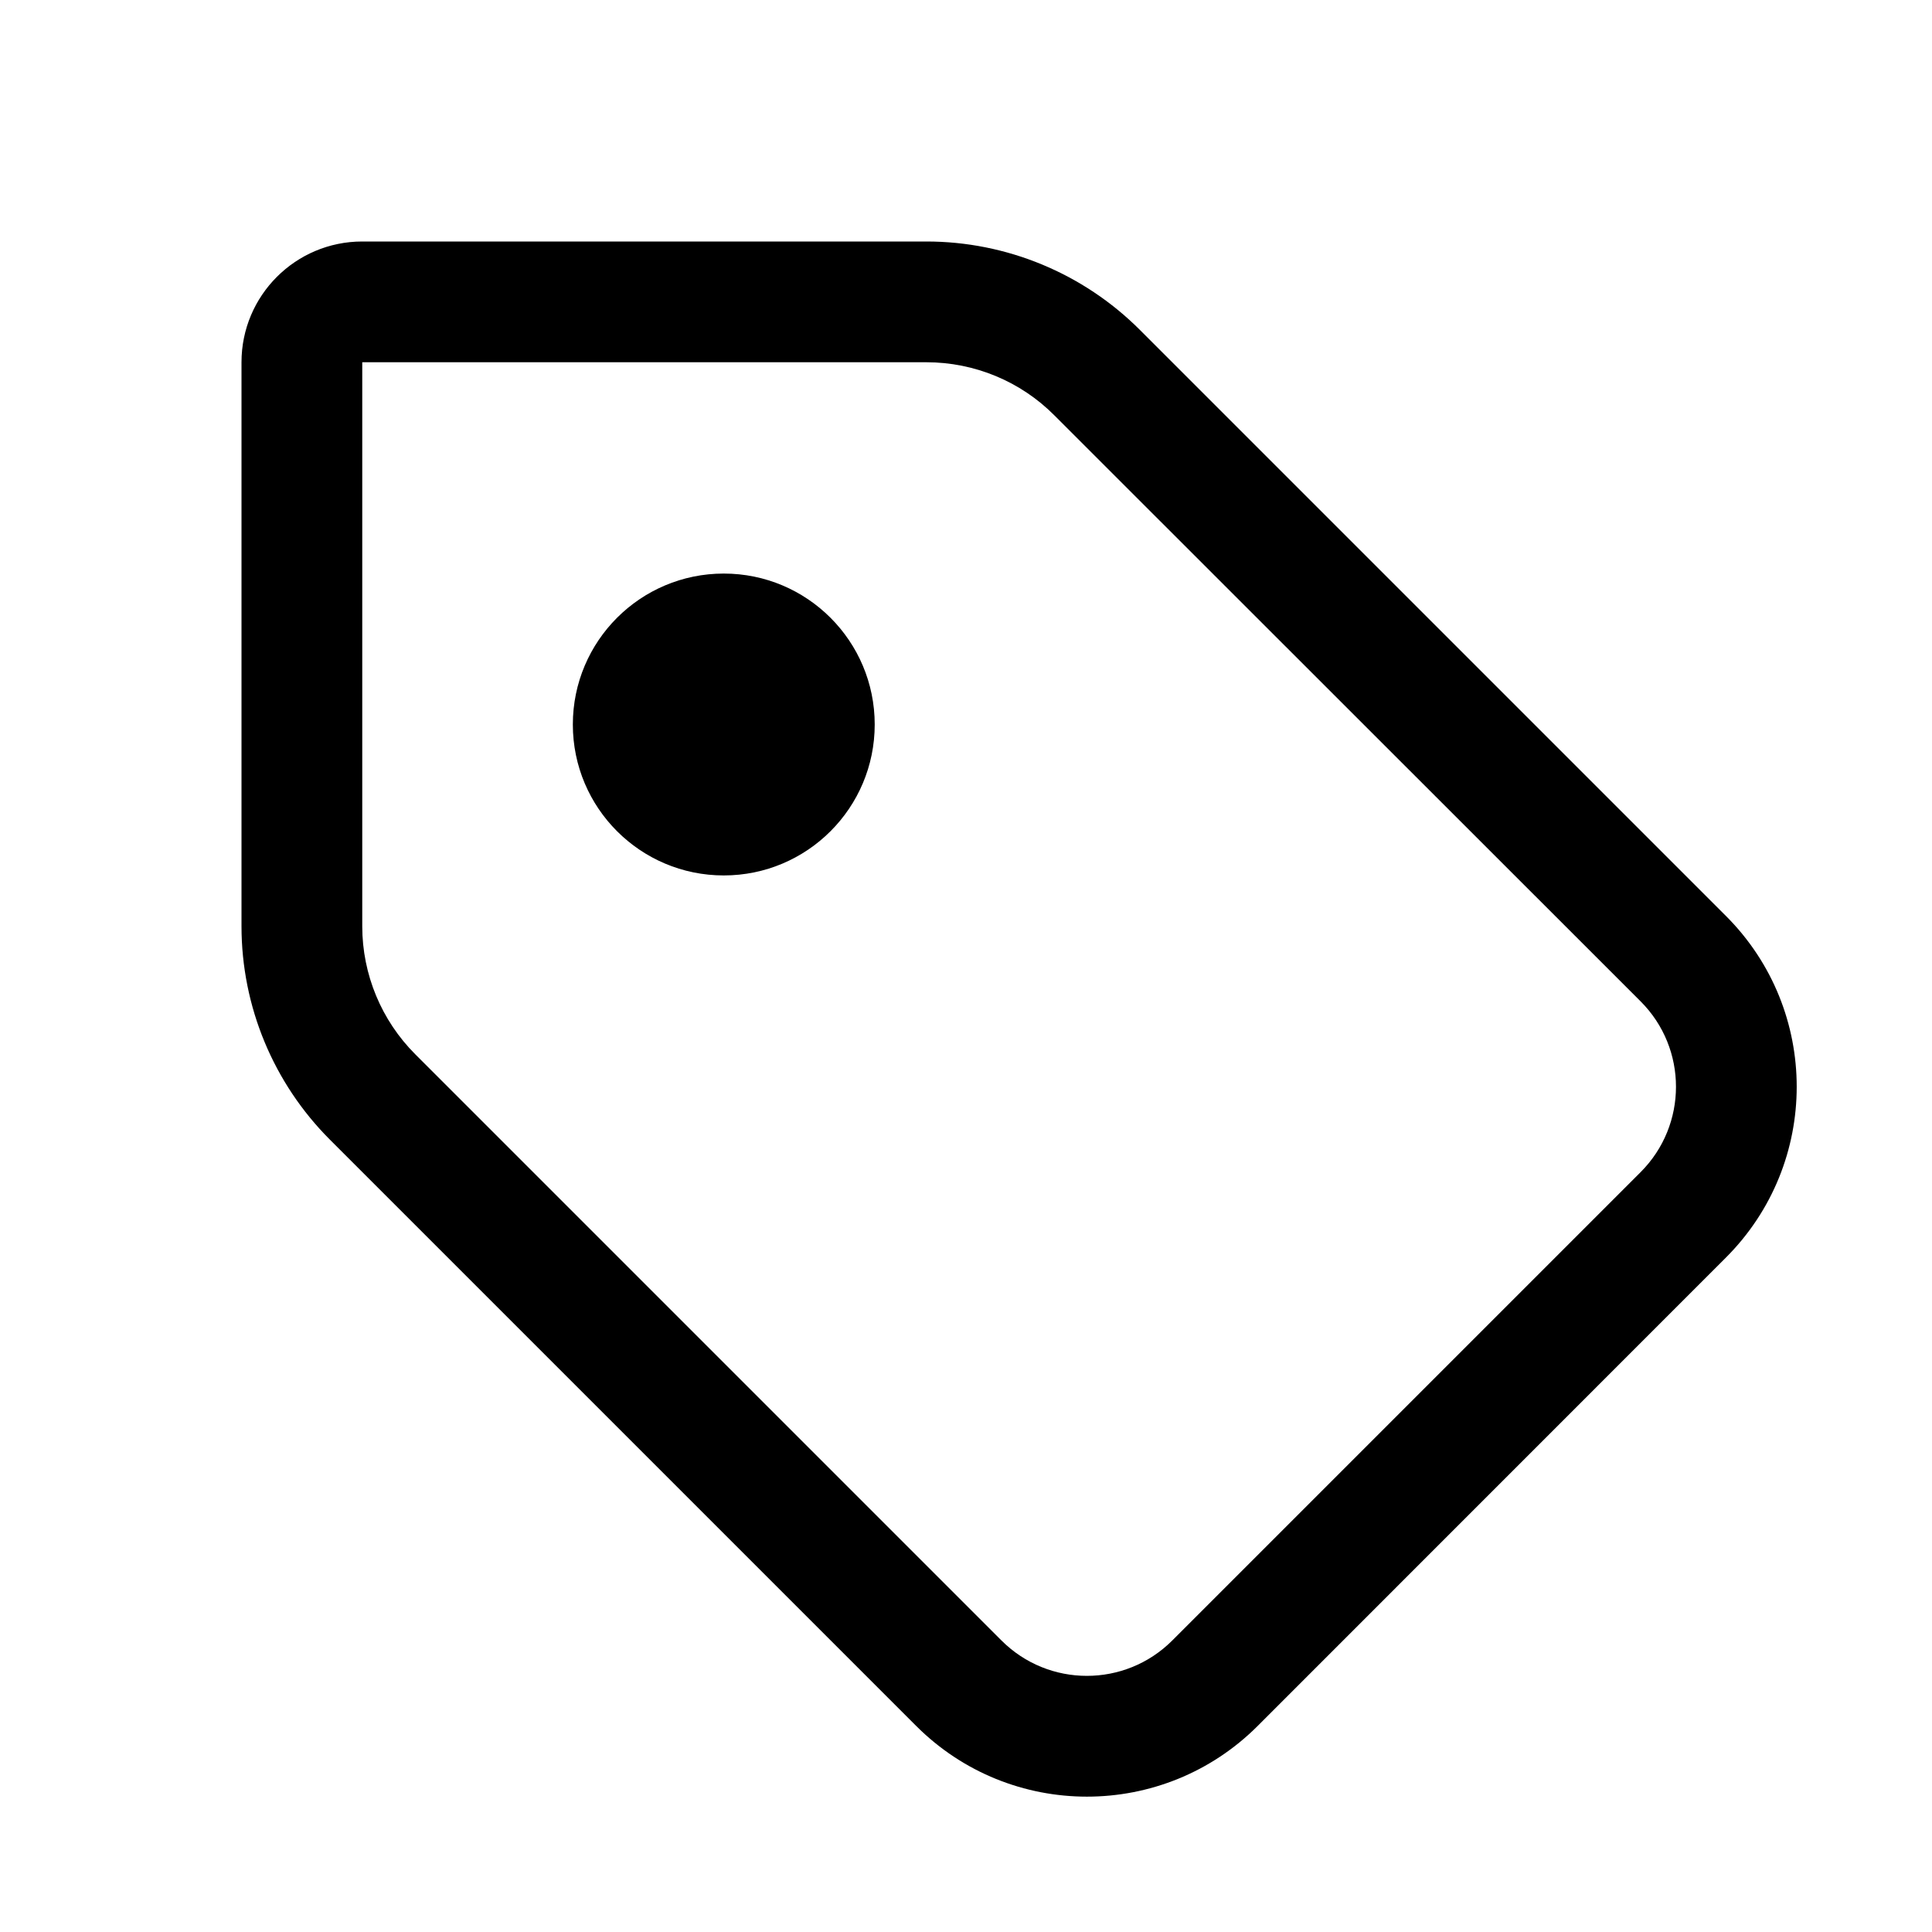
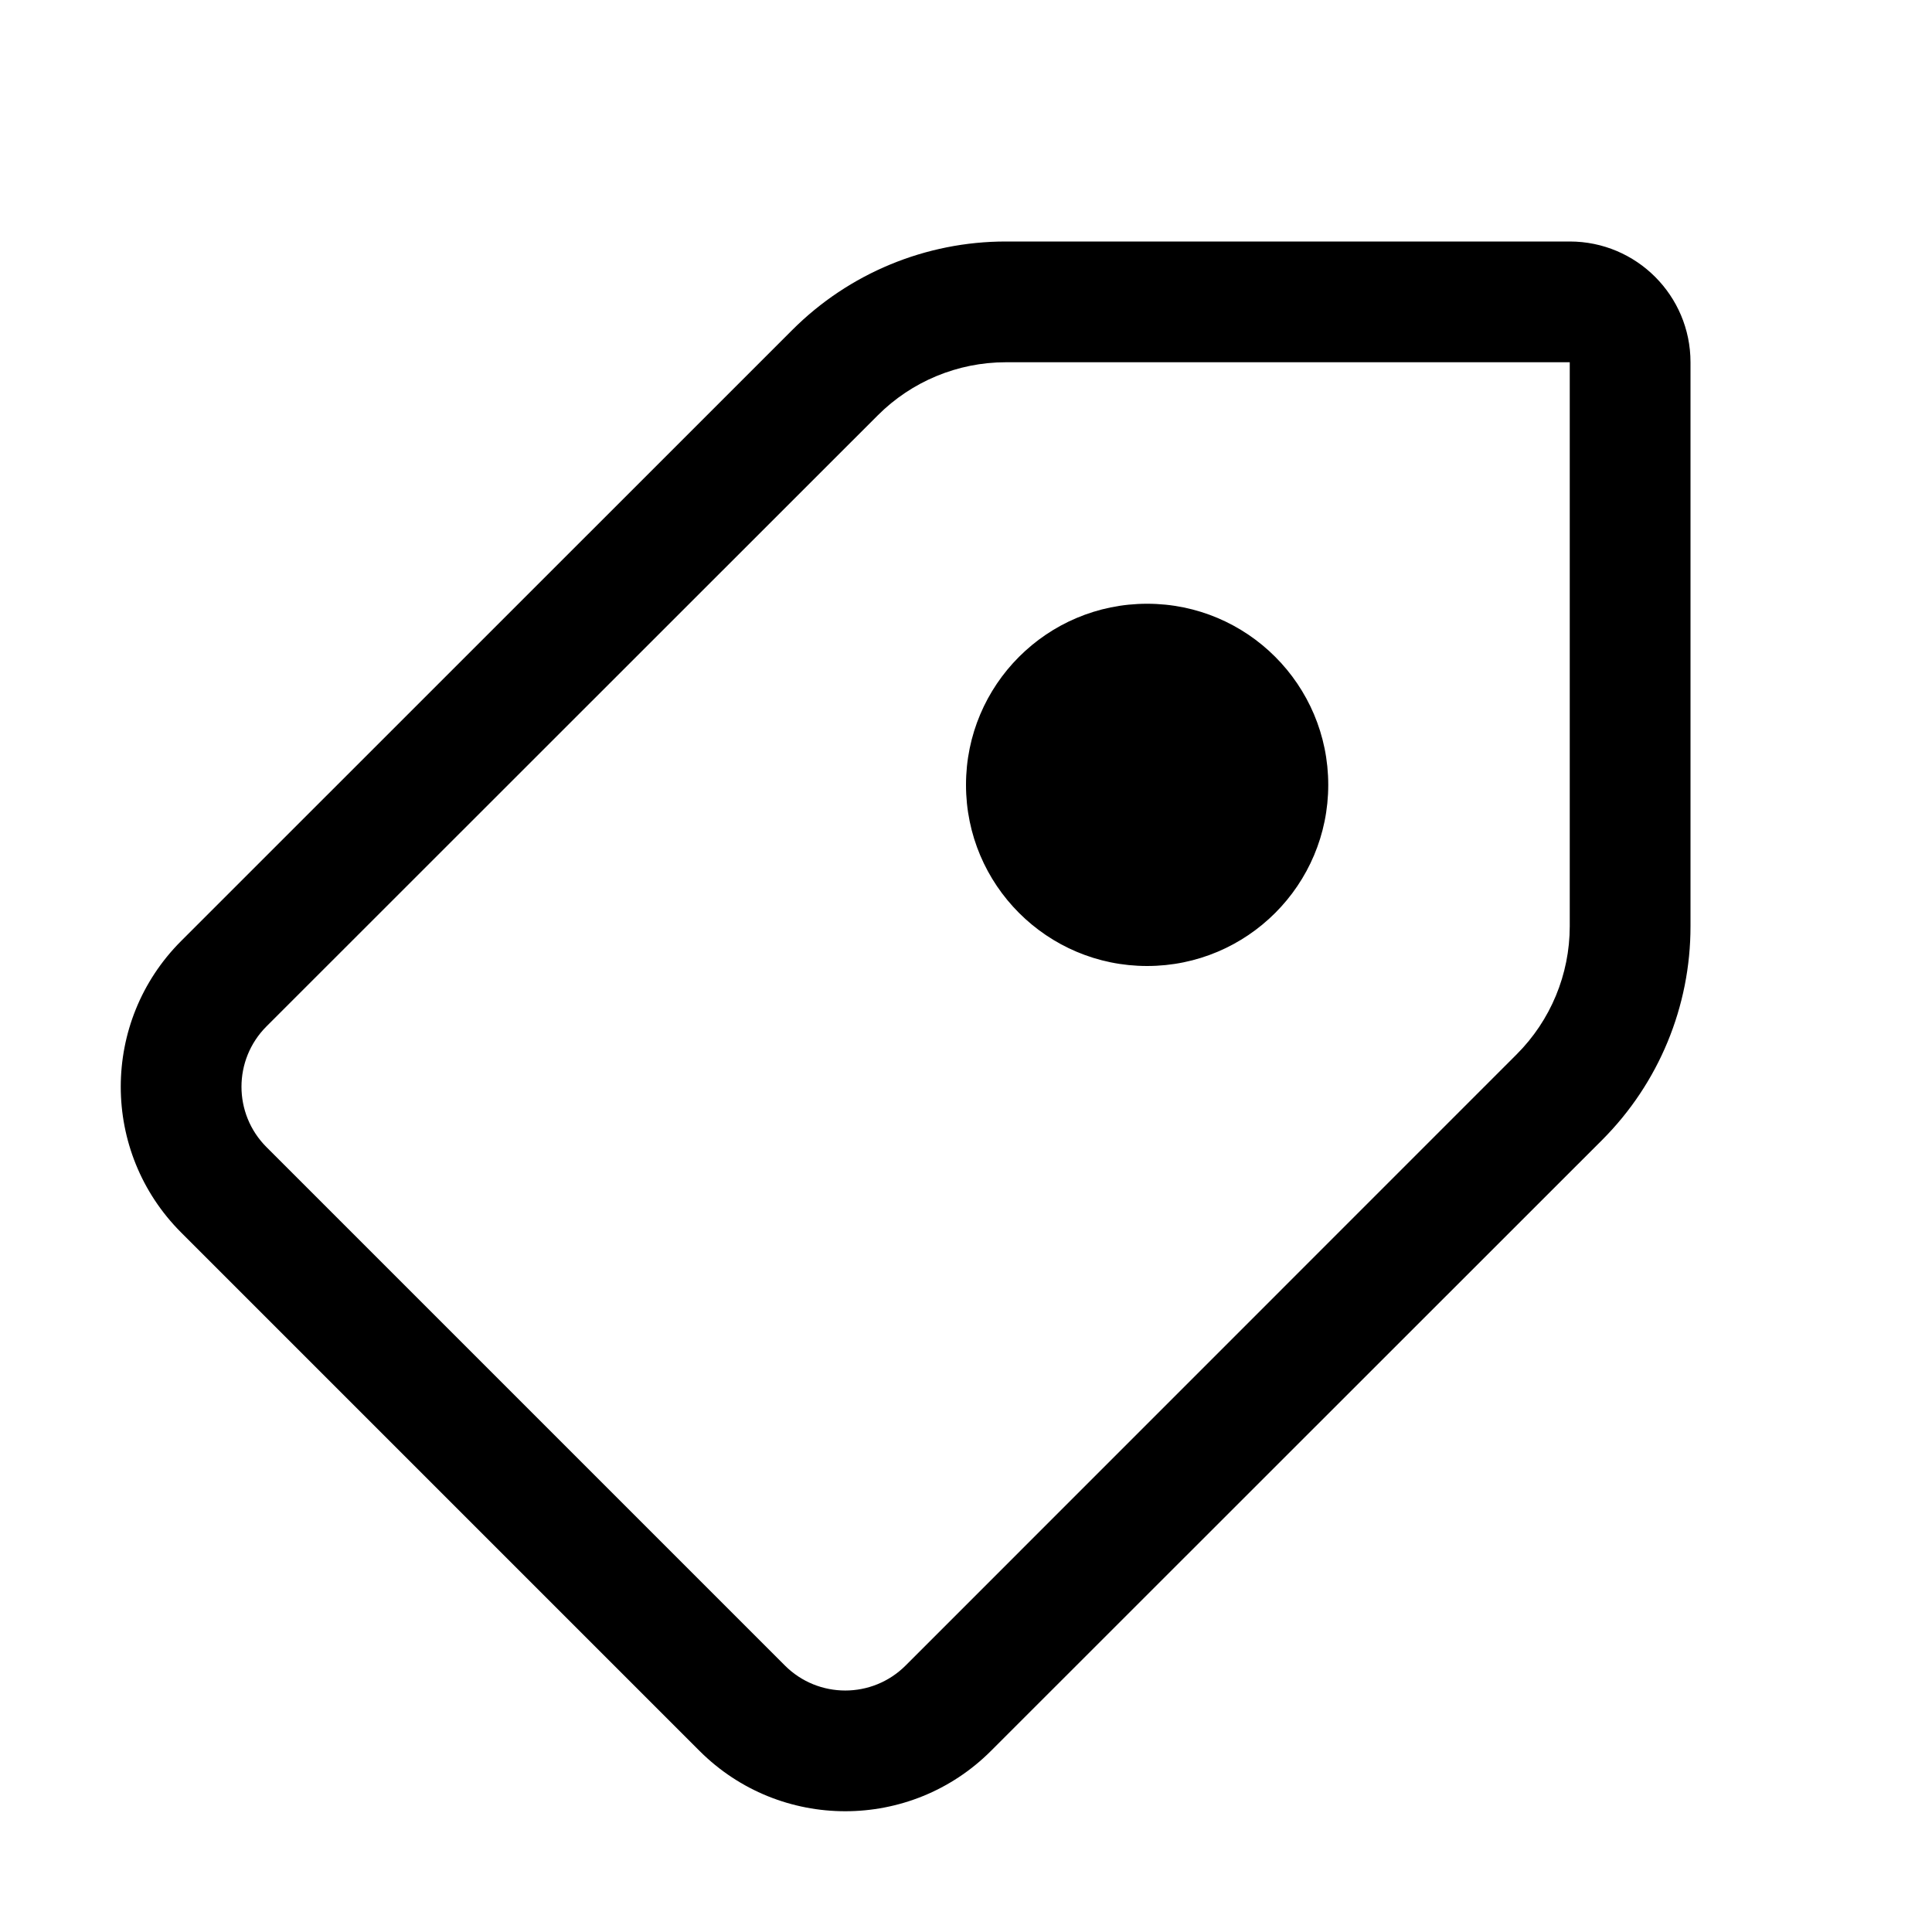
<svg xmlns="http://www.w3.org/2000/svg" width="16" height="16" fill="none" viewBox="0 0 16 16">
-   <path fill="currentColor" d="M3 2a1 1 0 0 0-1 1v4.672a2.5 2.5 0 0 0 .733 1.767l4.854 4.854a2 2 0 0 0 2.829 0l3.878-3.879a2 2 0 0 0 0-2.828L9.44 2.732A2.5 2.5 0 0 0 7.672 2zm4.672 1c.398 0 .78.158 1.06.44l4.855 4.853a1 1 0 0 1 0 1.414l-3.879 3.879a1 1 0 0 1-1.414 0L3.44 8.732A1.5 1.5 0 0 1 3 7.672V3zM5.994 4.75a1.25 1.25 0 1 0 0 2.5 1.25 1.25 0 0 0 0-2.5" />
+   <path fill="currentColor" d="M8.33 2a2.5 2.5 0 0 0-1.768.732L1.5 7.793a1.707 1.707 0 0 0 0 2.414L5.793 14.5a1.707 1.707 0 0 0 2.414 0l5.062-5.06A2.5 2.5 0 0 0 14 7.671V3a1 1 0 0 0-1-1zM13 3v4.672a1.5 1.5 0 0 1-.44 1.06L7.5 13.793a.707.707 0 0 1-1 0L2.207 9.5a.707.707 0 0 1 0-1l5.062-5.06A1.5 1.5 0 0 1 8.329 3zM9.5 5a1.5 1.5 0 1 0 0 3 1.5 1.5 0 0 0 0-3" />
</svg>
